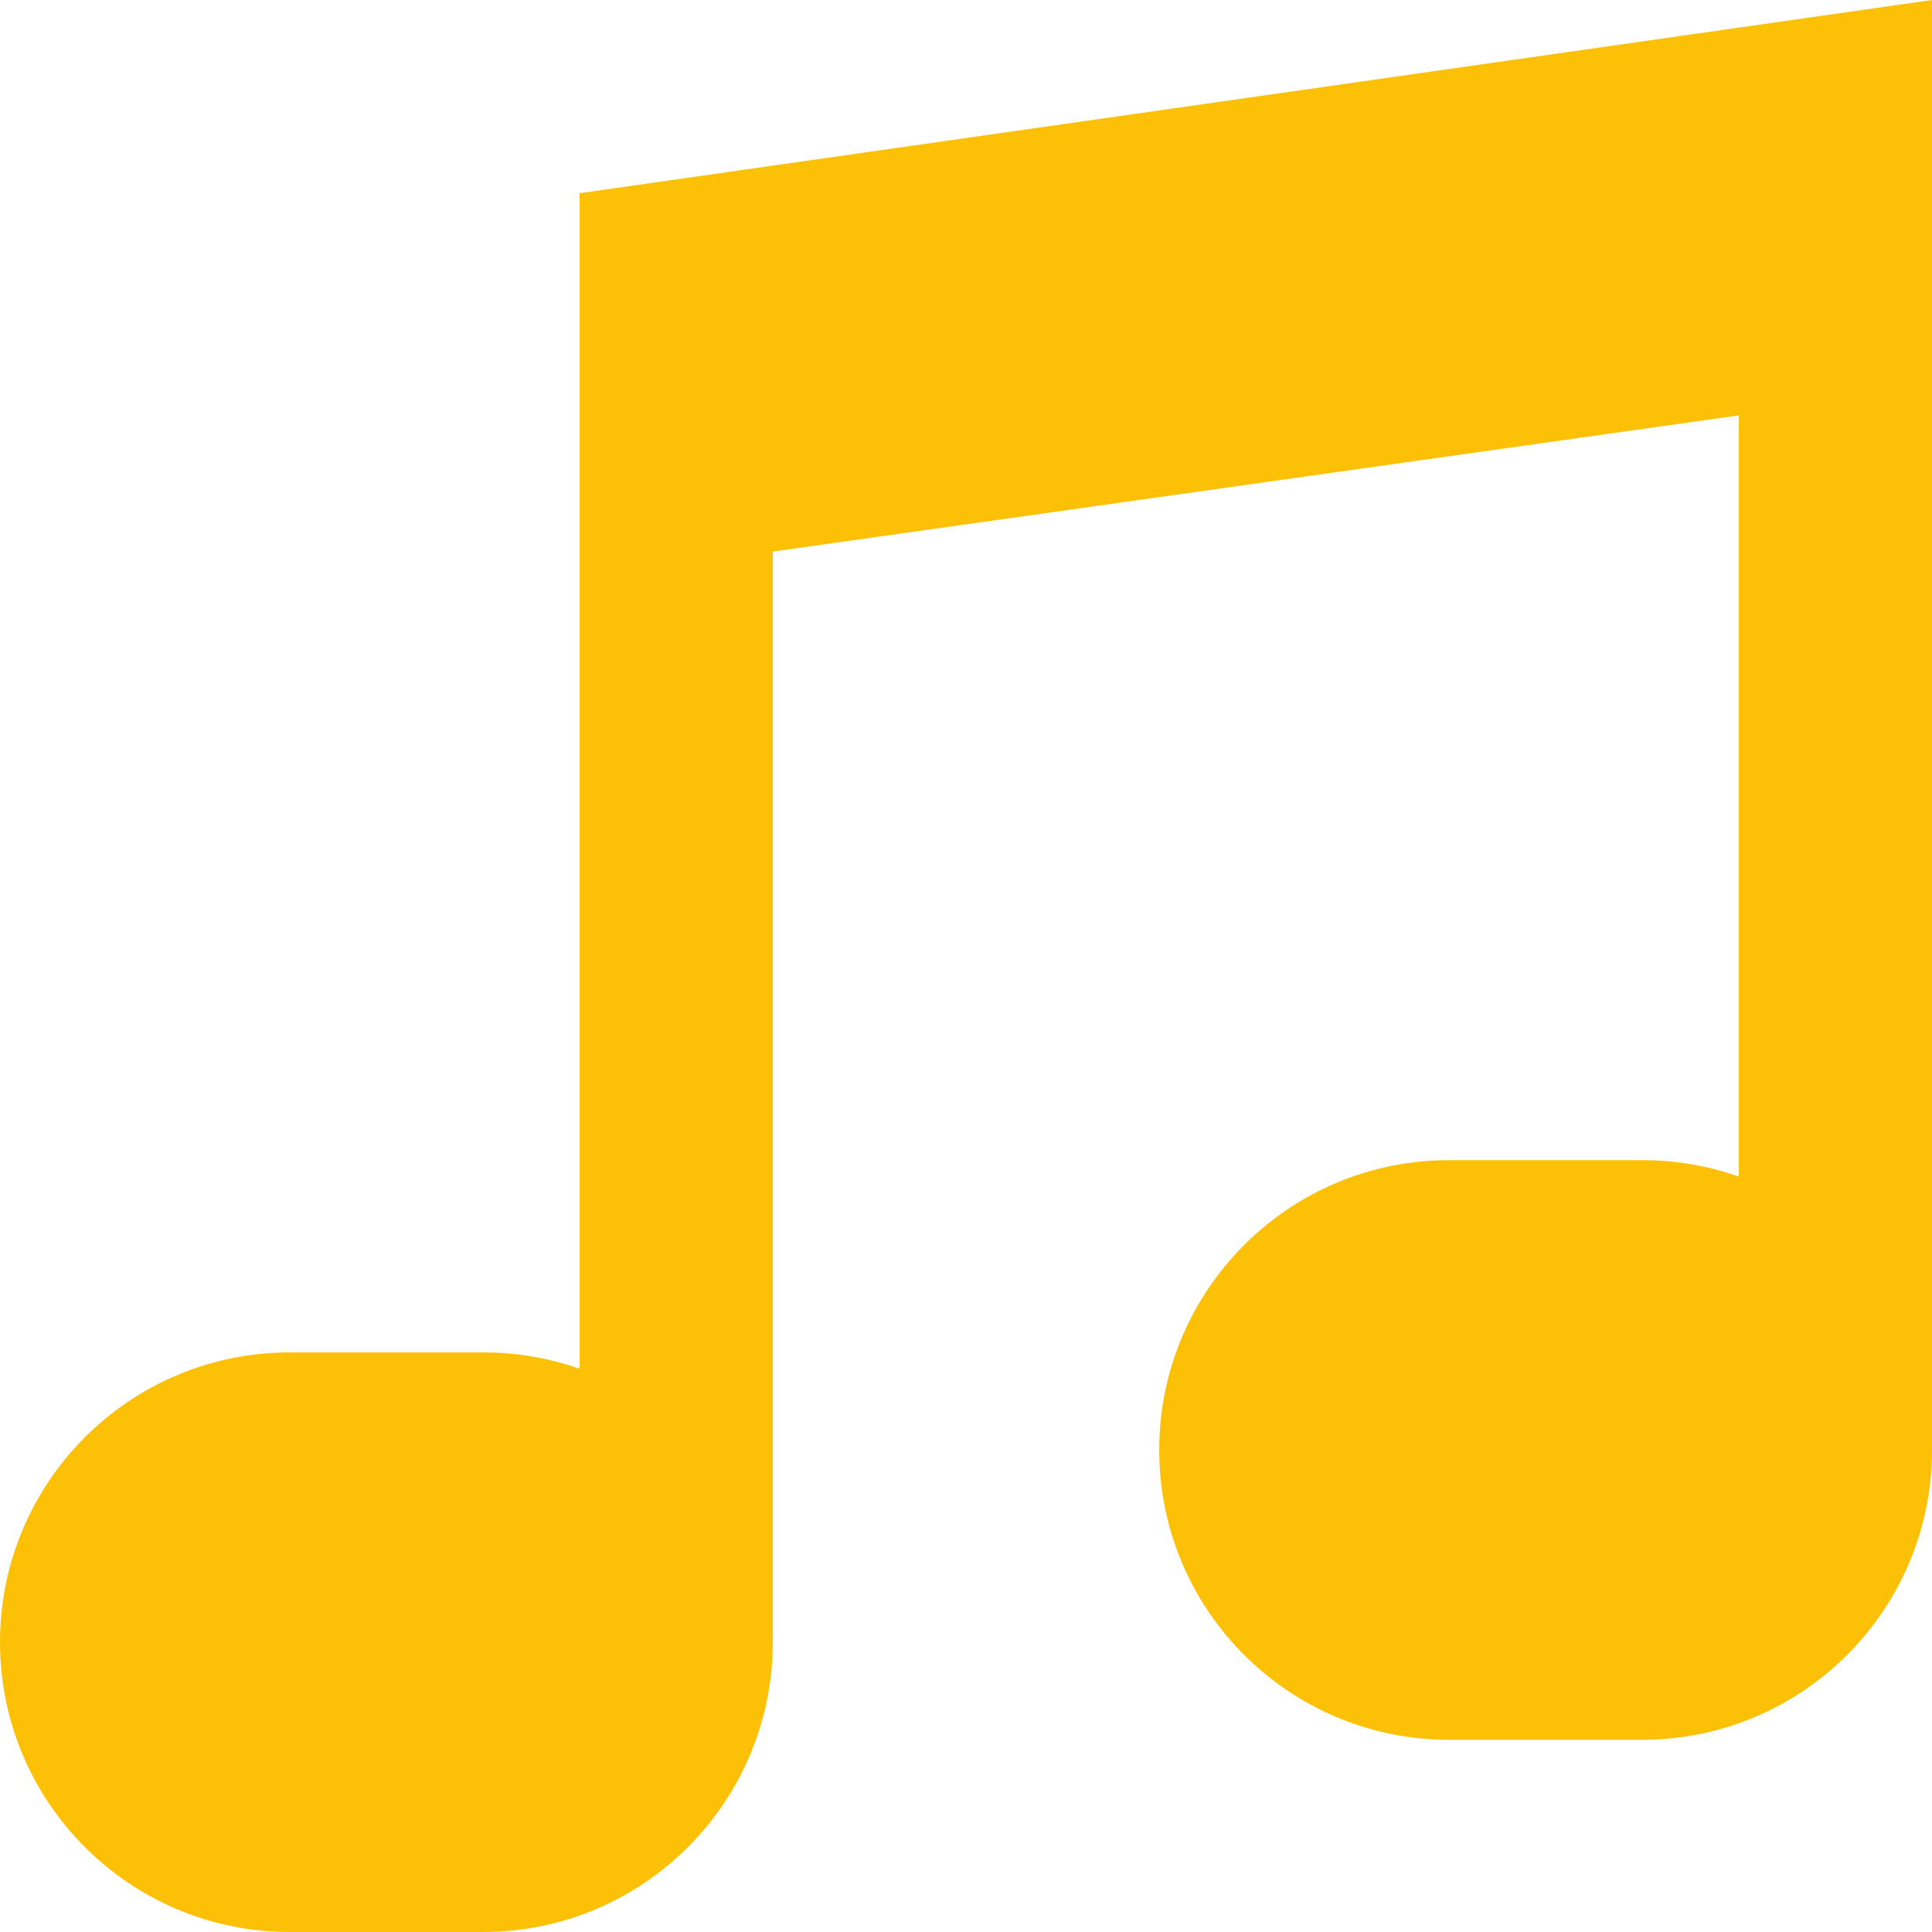
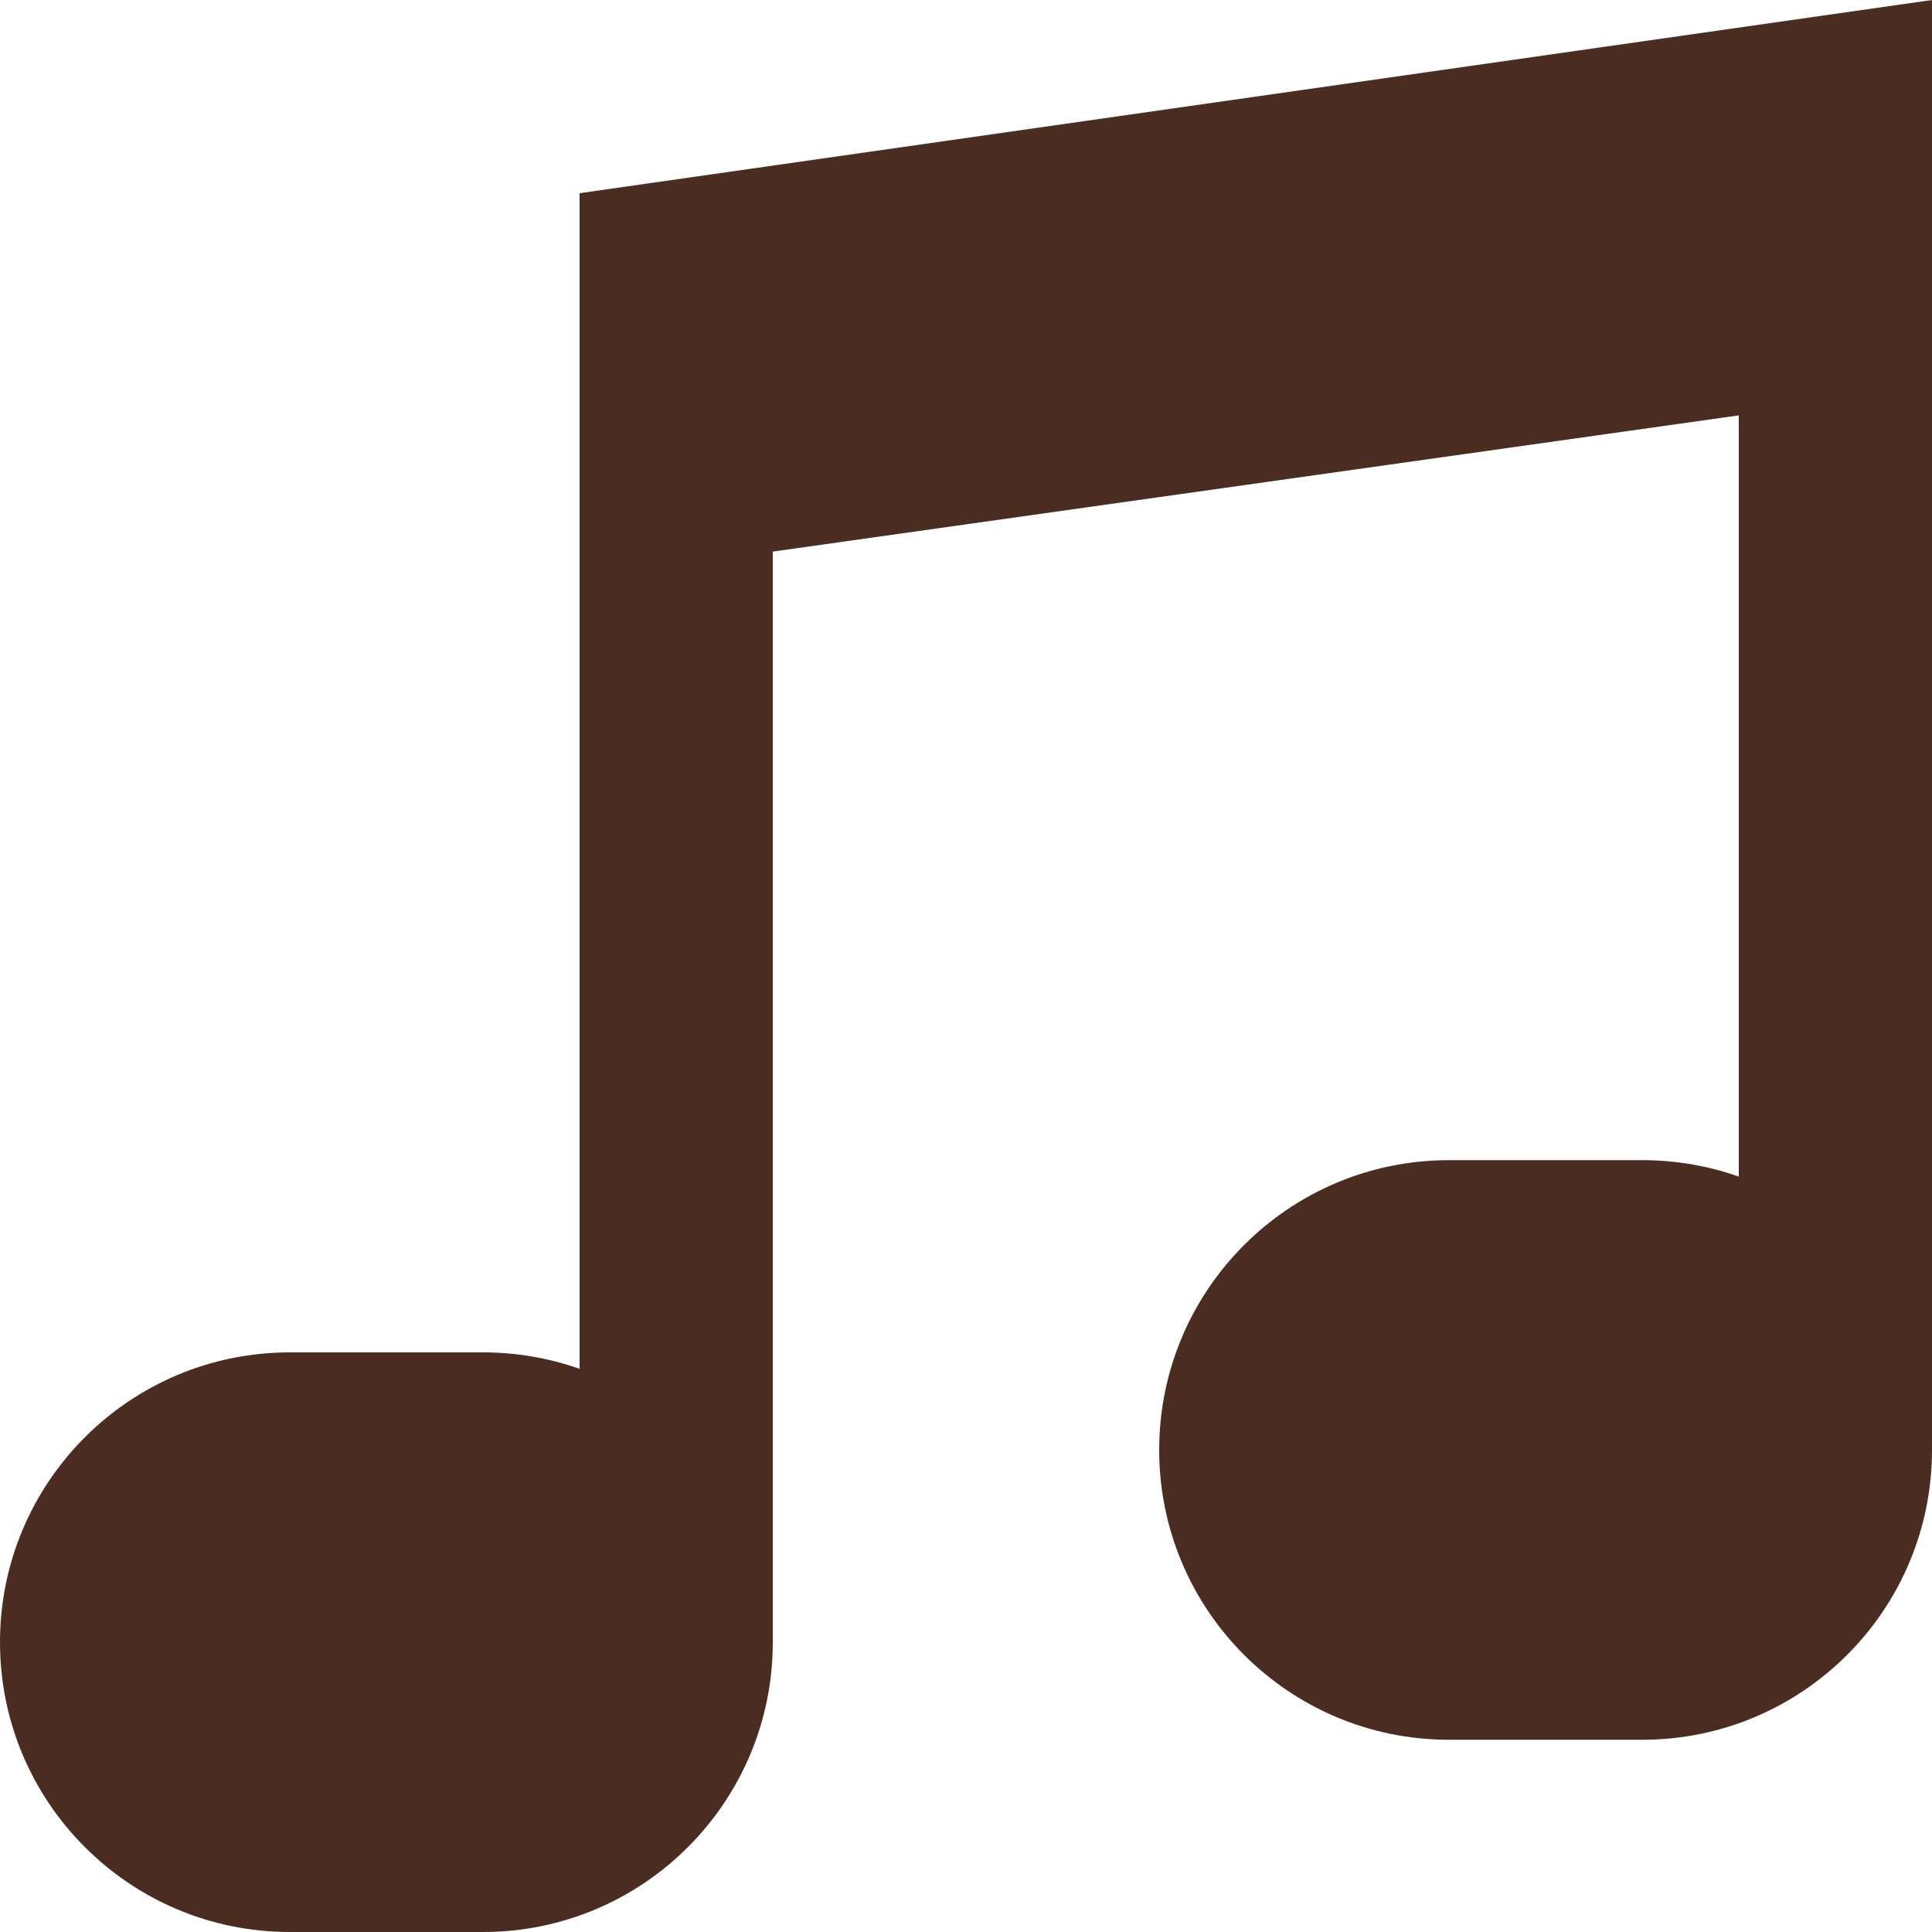
- <svg xmlns="http://www.w3.org/2000/svg" style="fill: rgba(252, 193, 7, 1);" viewBox="0 0 20 20">
+ <svg xmlns="http://www.w3.org/2000/svg" style="fill: rgba(75, 44, 32, 1);" viewBox="0 0 20 20">
  <path d="M20 2.5V0L6 2v12.17A3 3 0 0 0 5 14H3a3 3 0 0 0 0 6h2a3 3 0 0 0 3-3V5.71L18 4.3v7.88a3 3 0 0 0-1-.17h-2a3 3 0 0 0 0 6h2a3 3 0 0 0 3-3V2.5z" />
</svg>
